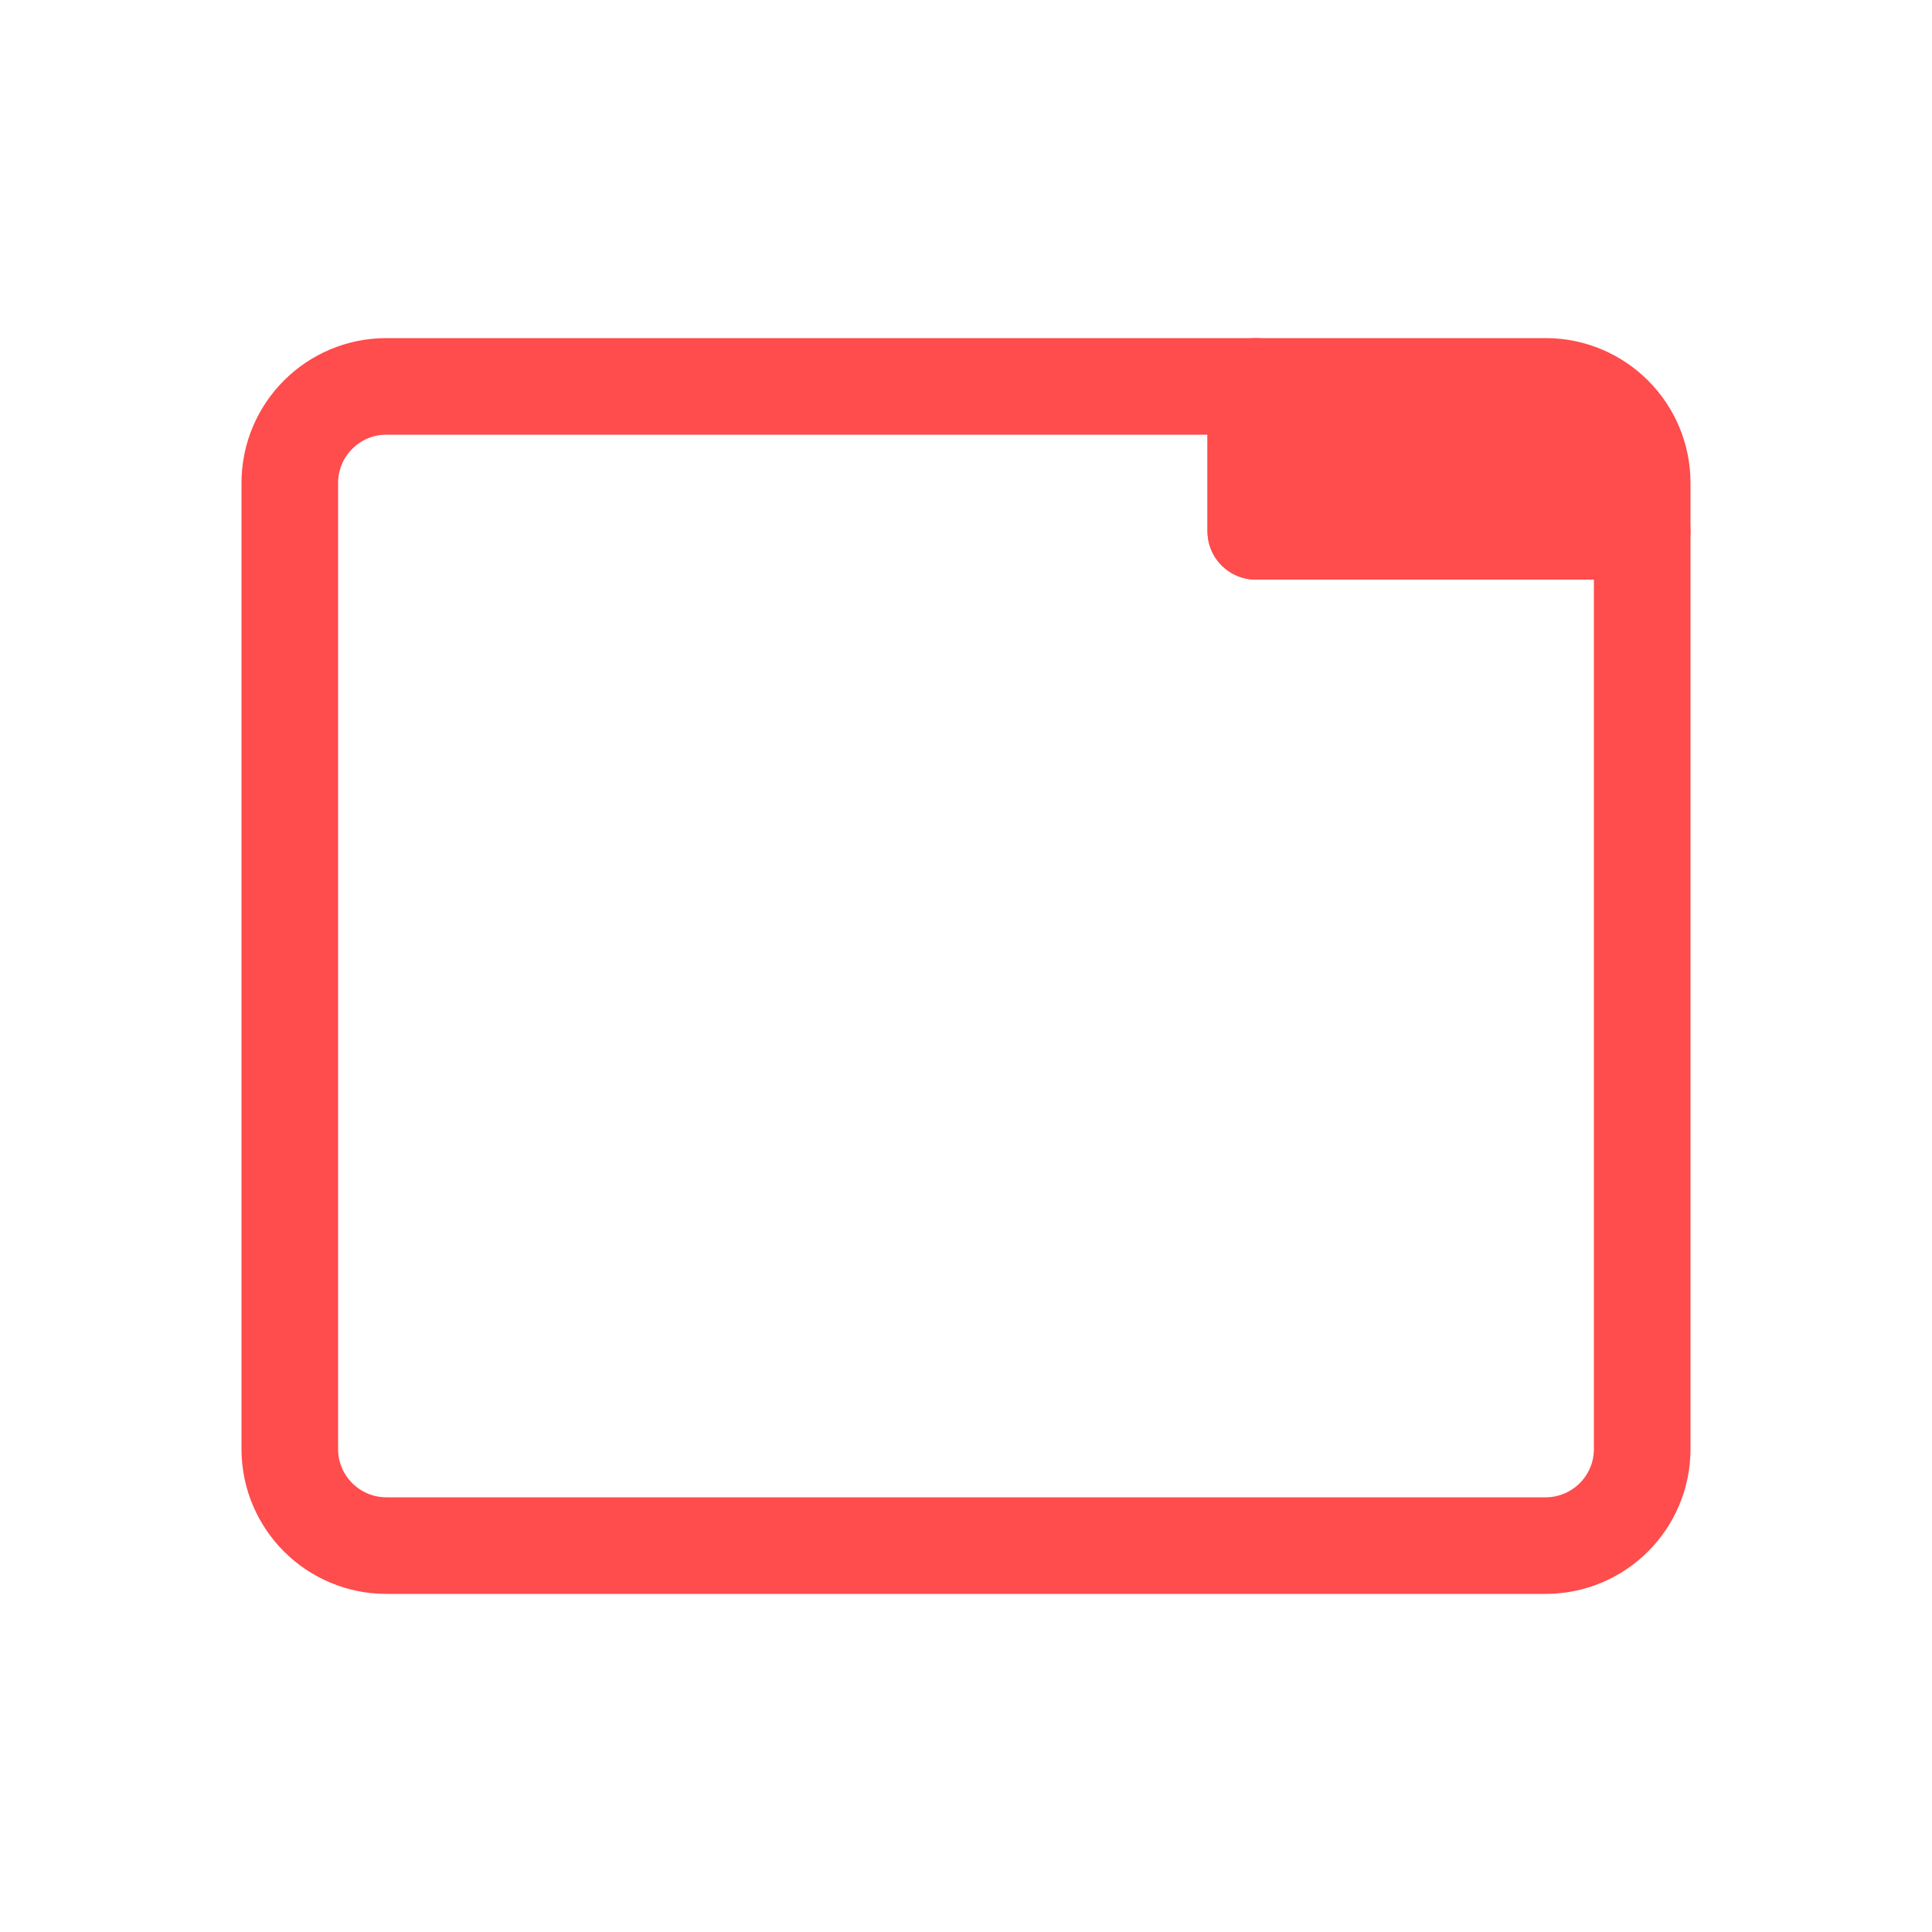
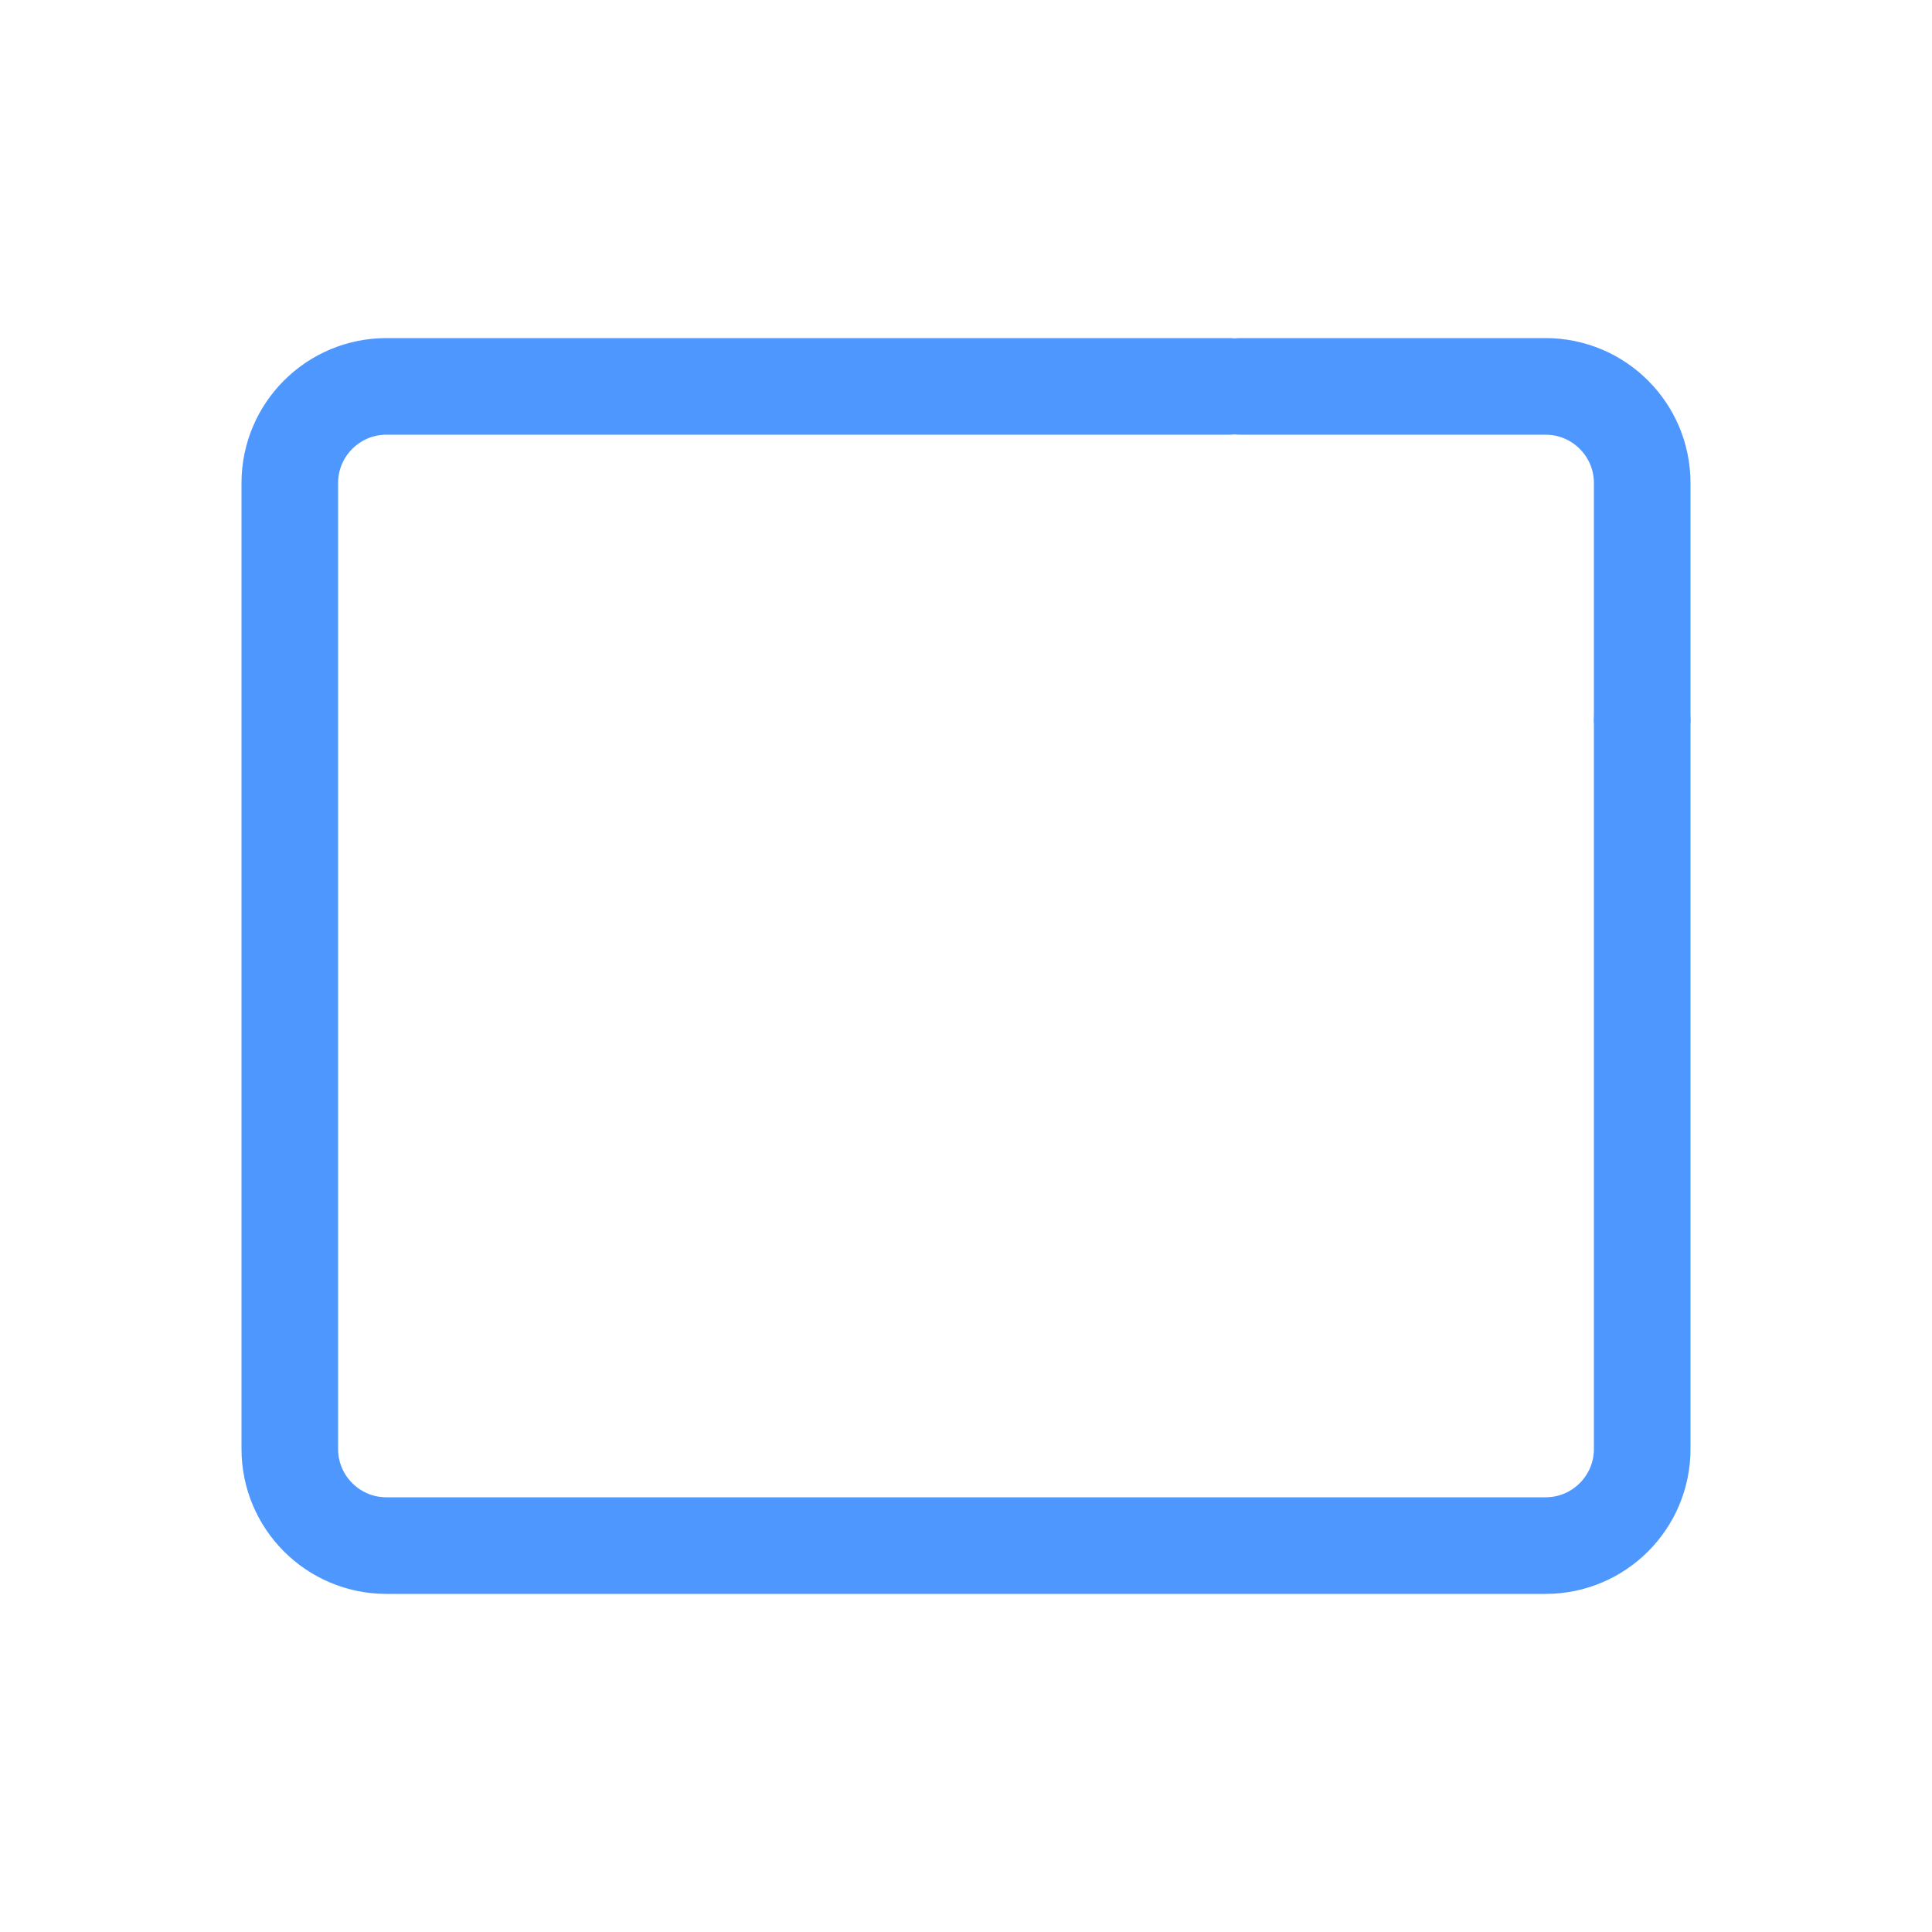
- <svg xmlns="http://www.w3.org/2000/svg" width="20" height="20">
-   <g stroke="#FF4C4C" fill="none" fill-rule="evenodd" stroke-linecap="round" stroke-linejoin="round">
-     <path d="M4 4a1 1 0 0 0-1 1v10a1 1 0 0 0 1 1h12a1 1 0 0 0 1-1V5.5h-4V4Z" />
-     <path d="M13 4h3a1 1 0 0 1 1 1v.5h-4z" fill="#FF4C4C" />
+ <svg xmlns="http://www.w3.org/2000/svg" width="20px" height="20px" viewBox="-2.5 -3.5 20 20" version="1.1">
+   <g transform="translate(-232.5,-173.5)">
+     <g data-paper-data="{&quot;isPaintingLayer&quot;:true}" fill="none" fill-rule="evenodd" stroke="#4d97ff" stroke-width="1" stroke-linecap="round" stroke-linejoin="round" stroke-miterlimit="10" stroke-dasharray="" stroke-dashoffset="0" style="mix-blend-mode: normal">
+       <path d="M247,177.466v7.534c0,0.552 -0.448,1 -1,1h-12c-0.552,0 -1,-0.448 -1,-1v-10c0,-0.552 0.448,-1 1,-1h8.725" />
+       <path d="M242.837,174h3.163c0.552,0 1,0.448 1,1v2.438" data-paper-data="{&quot;index&quot;:null}" />
+     </g>
  </g>
</svg>
